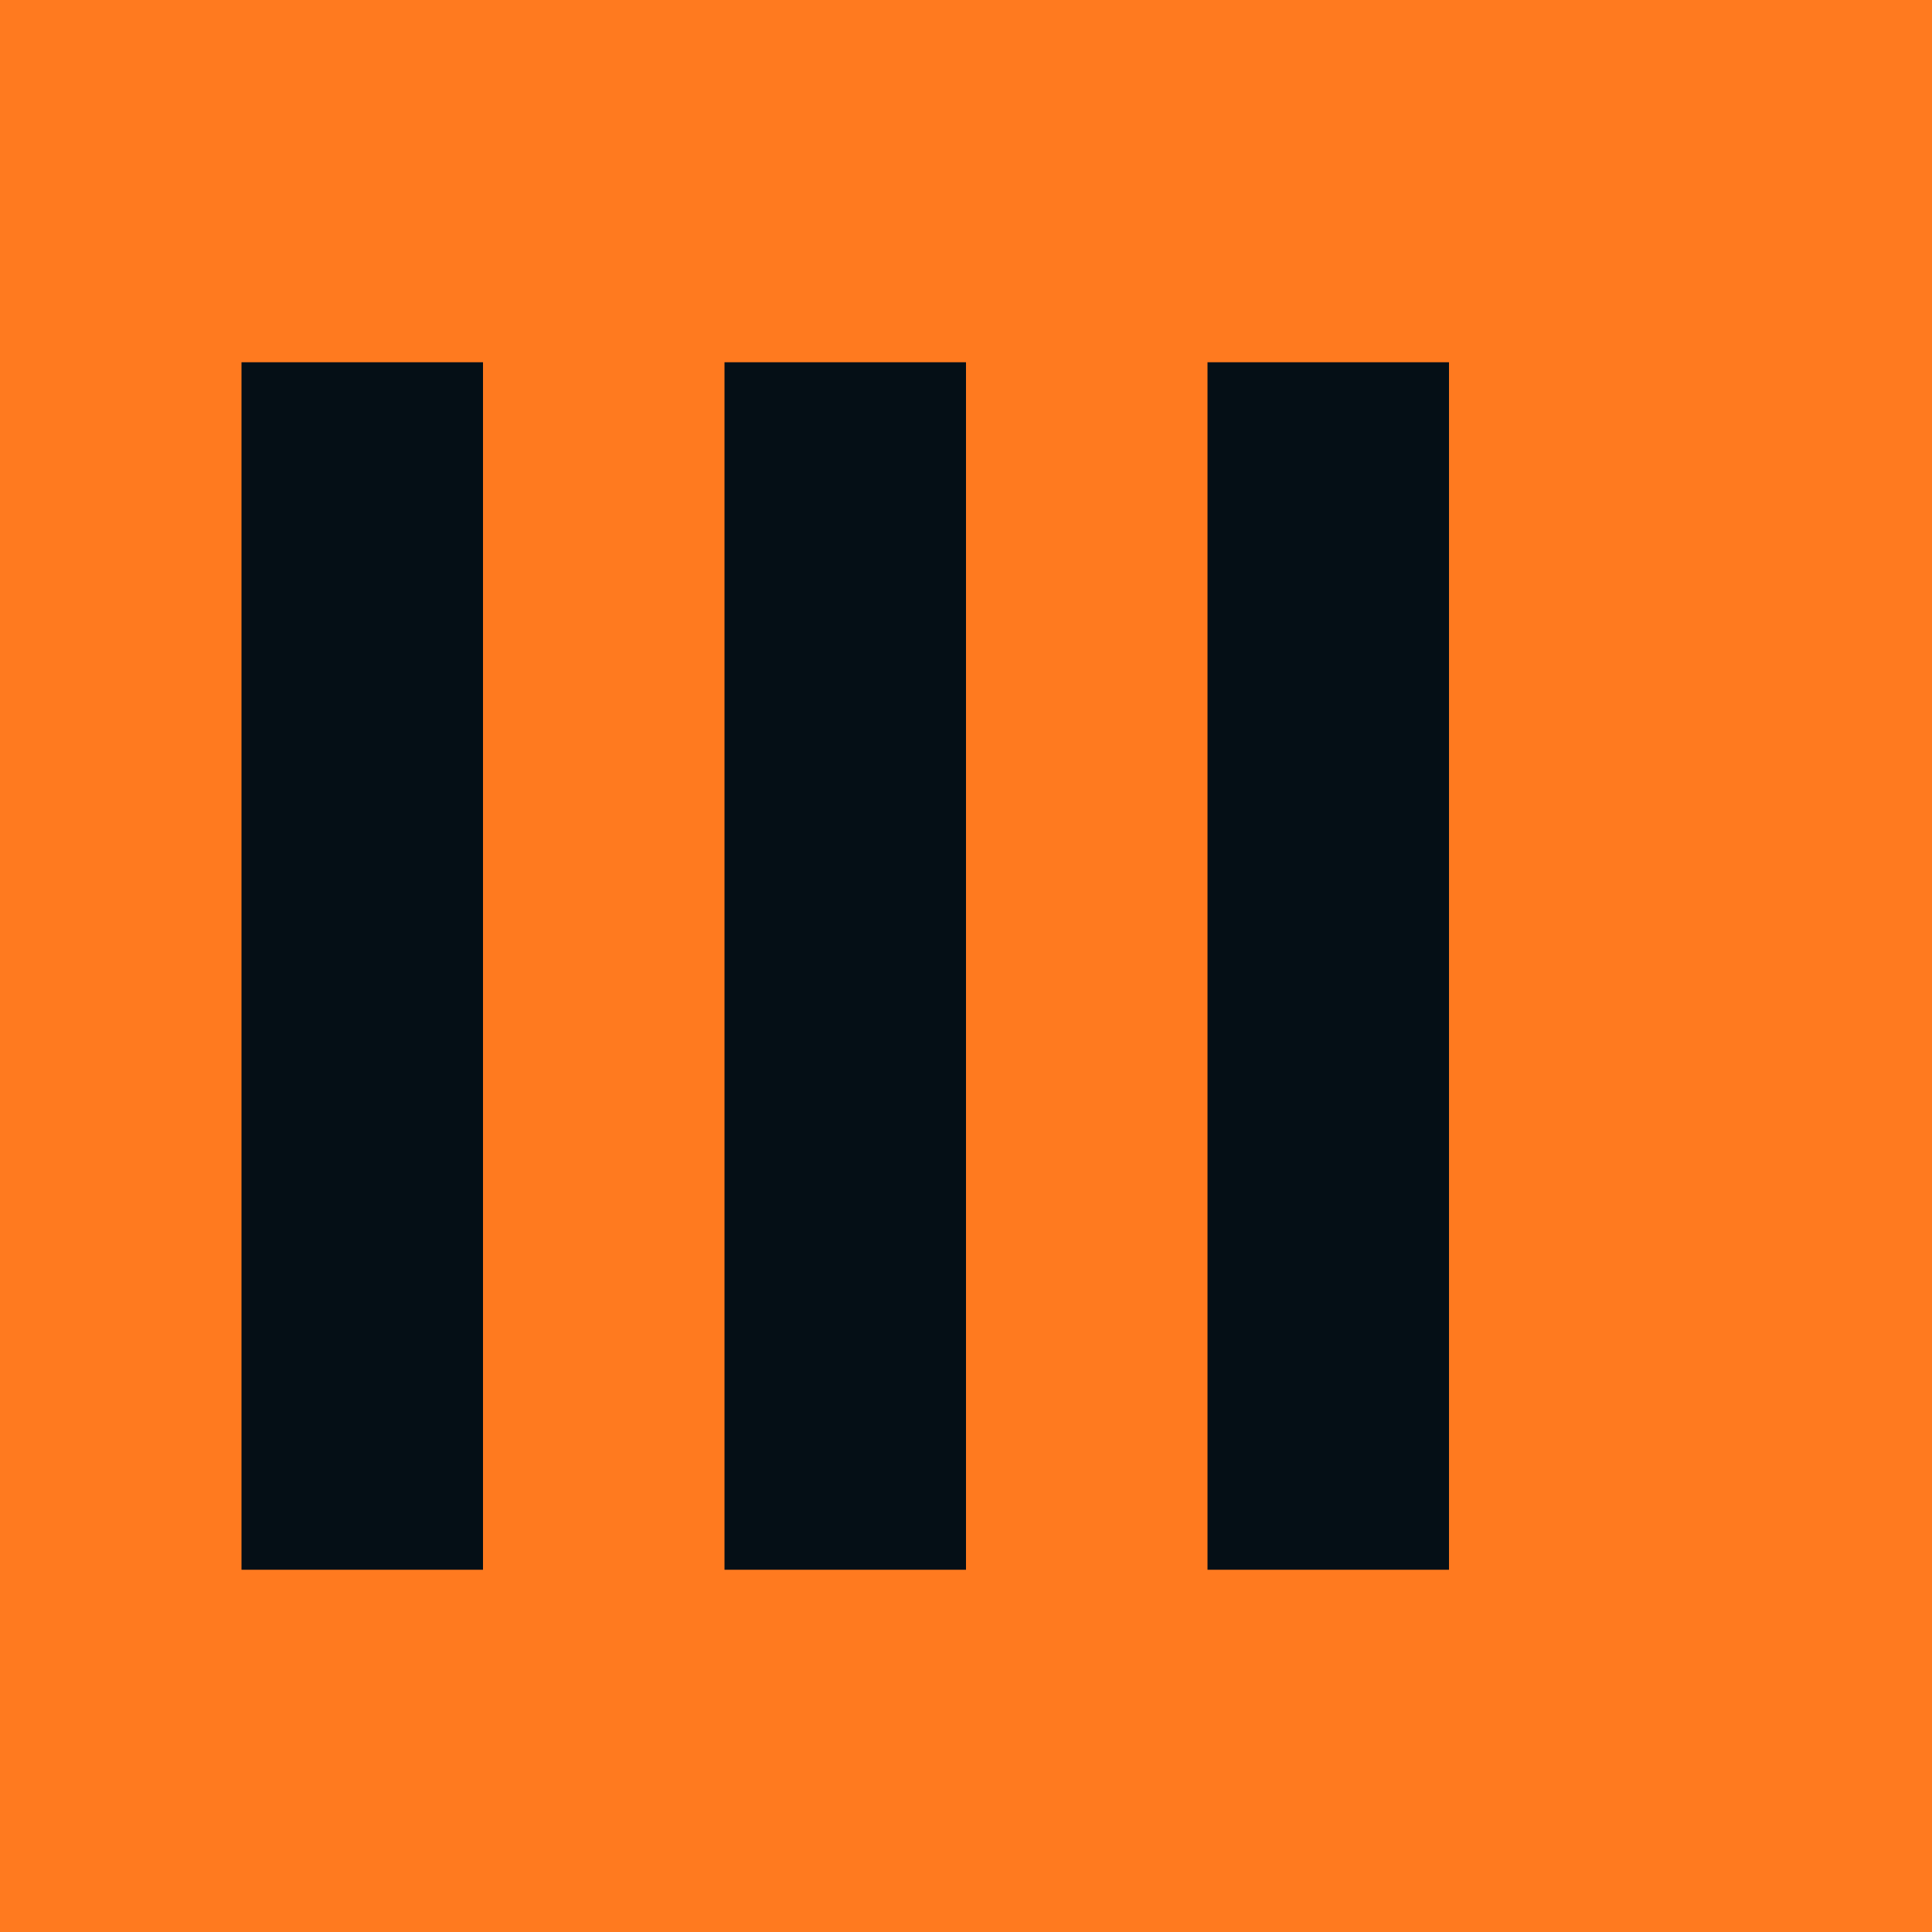
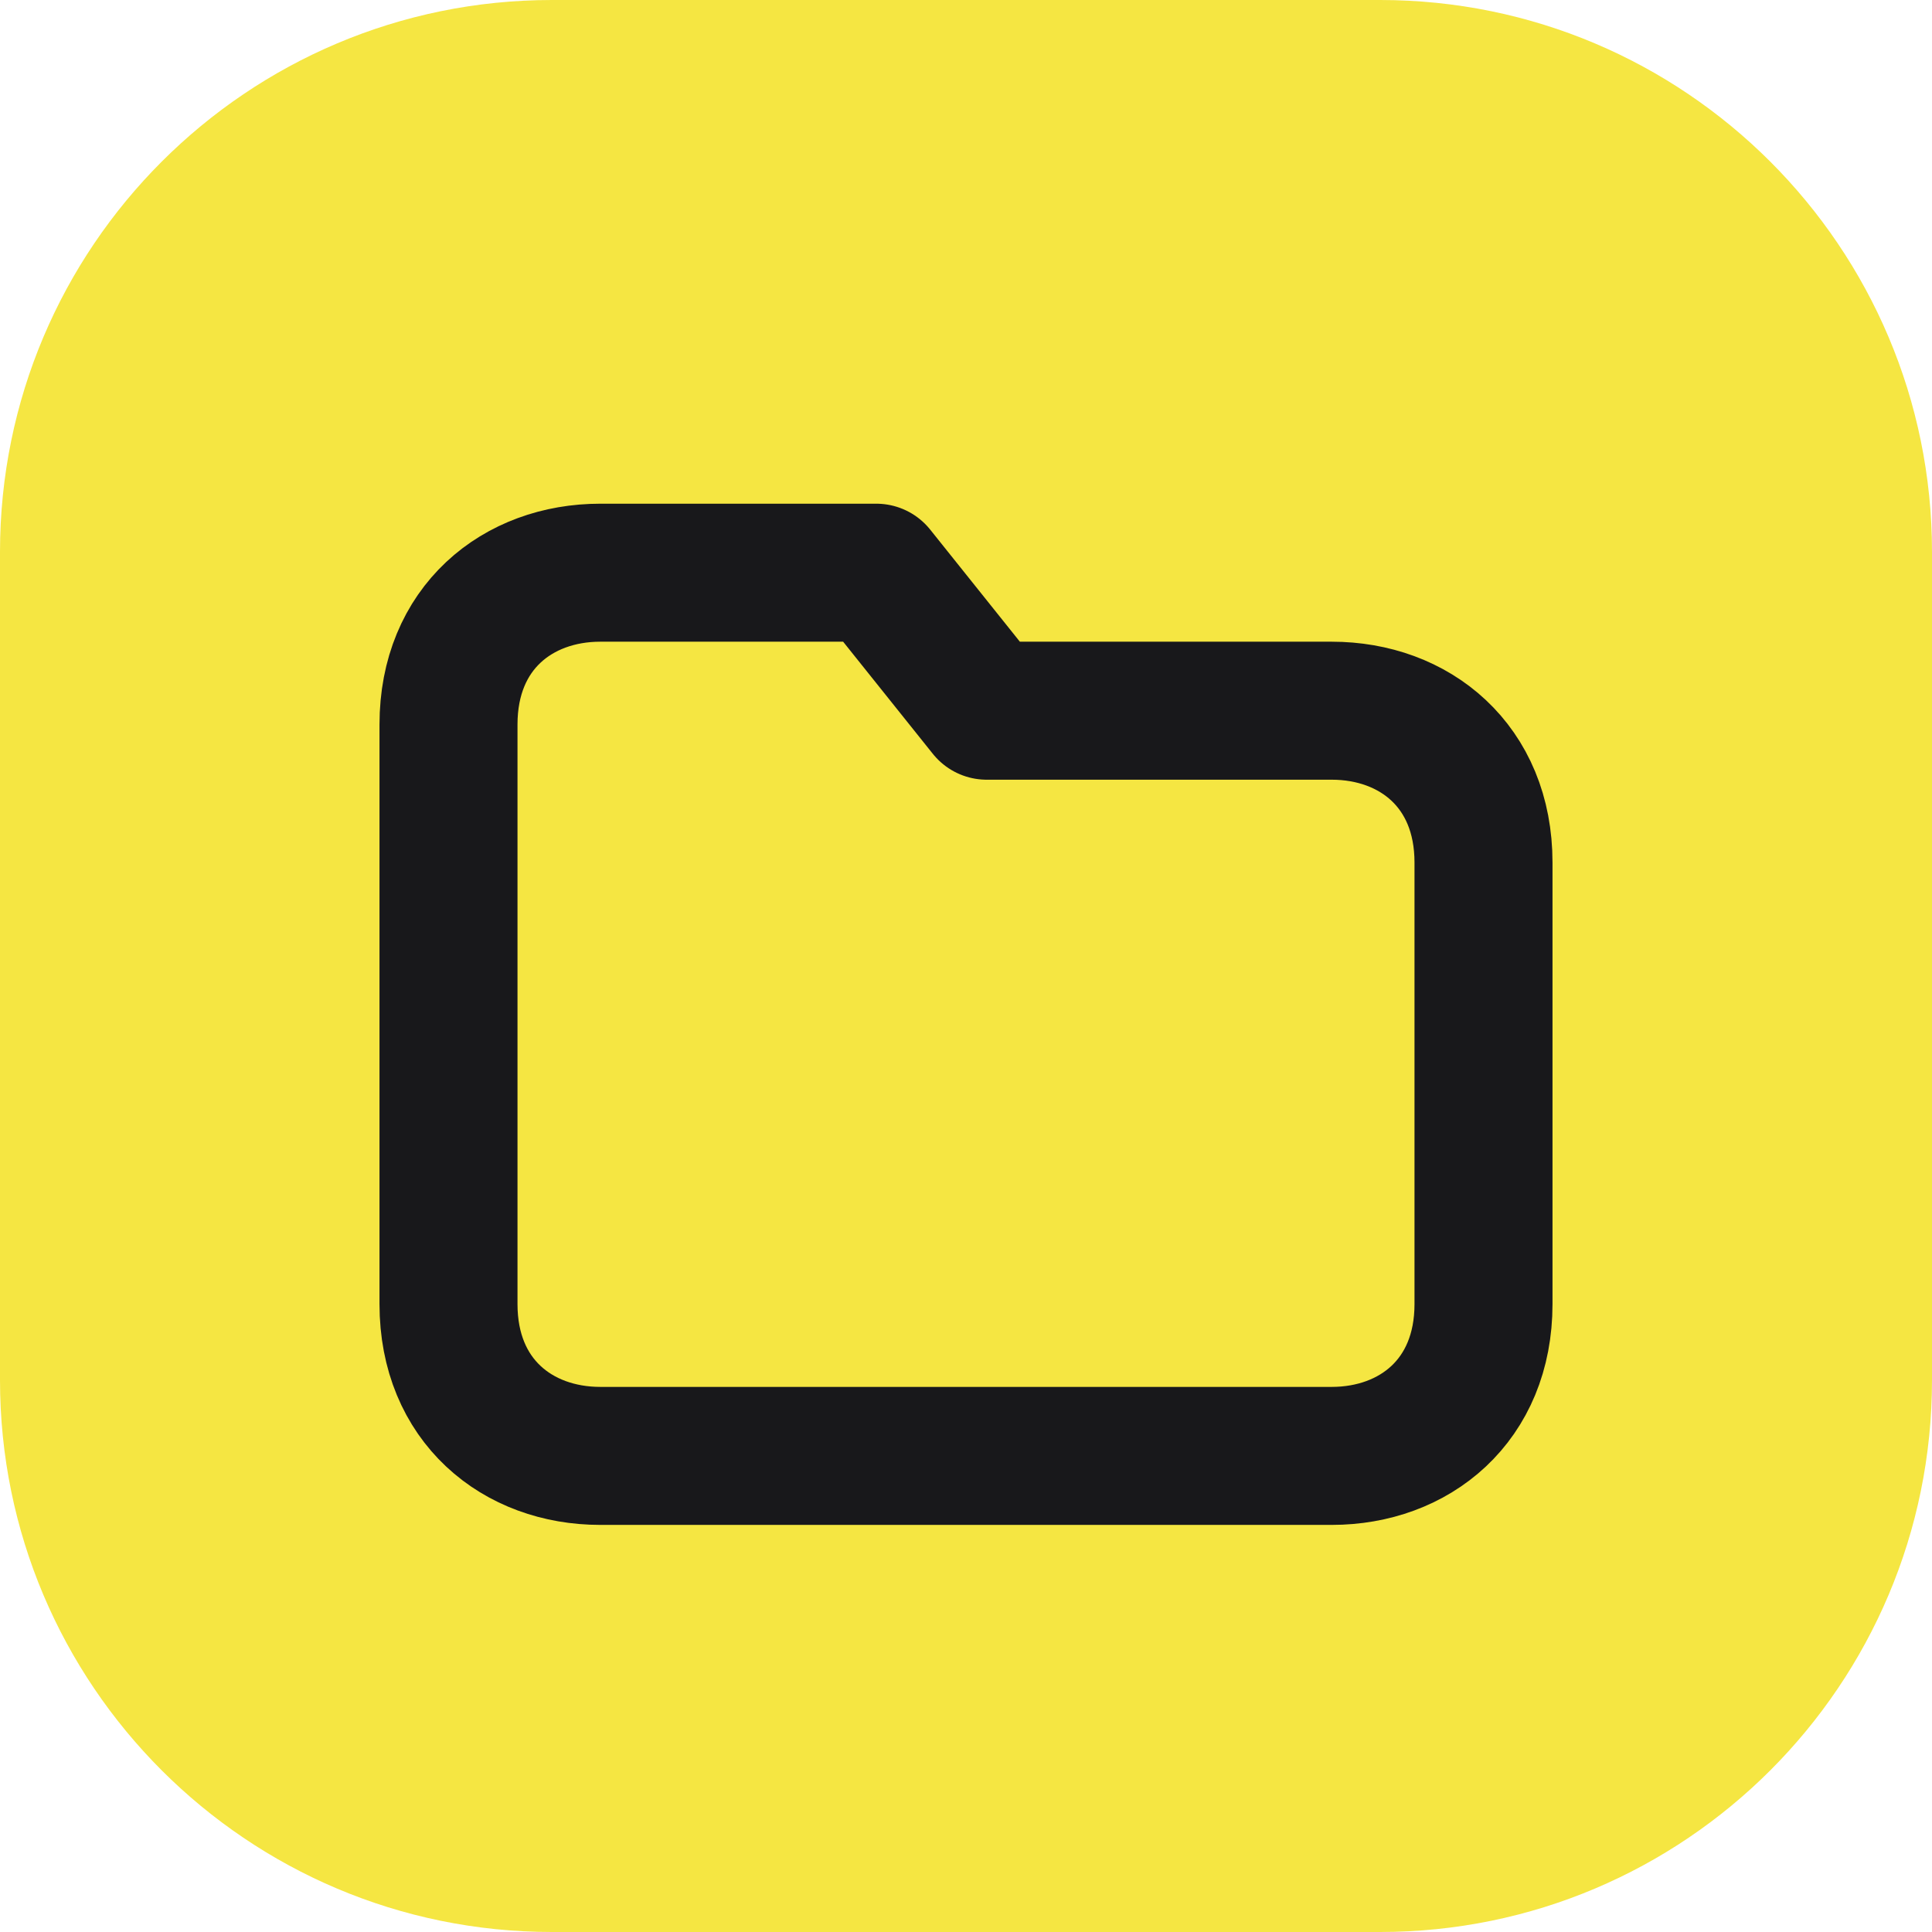
- <svg xmlns="http://www.w3.org/2000/svg" viewBox="0 0 32 32">
-   <rect width="32" height="32" fill="#ff7a1f" />
-   <g fill="#050f16">
-     <rect x="4" y="6" width="4" height="20" />
-     <rect x="12" y="6" width="4" height="20" />
-     <rect x="20" y="6" width="4" height="20" />
-   </g>
+ <svg class="logo-mark" viewBox="0 0 28 28" aria-hidden="true" focusable="false">
+   <rect width="28" height="28" rx="8" fill="#f5e642" />
+   <path d="M6.5 10.5c0-1.4 1-2.2 2.2-2.2h4l1.6 2h5c1.2 0 2.2.8 2.2 2.2v6.4c0 1.4-1 2.2-2.2 2.2H8.7c-1.2 0-2.2-.8-2.2-2.2v-8.4z" fill="none" stroke="#18181b" stroke-width="2" stroke-linejoin="round" />
</svg>
